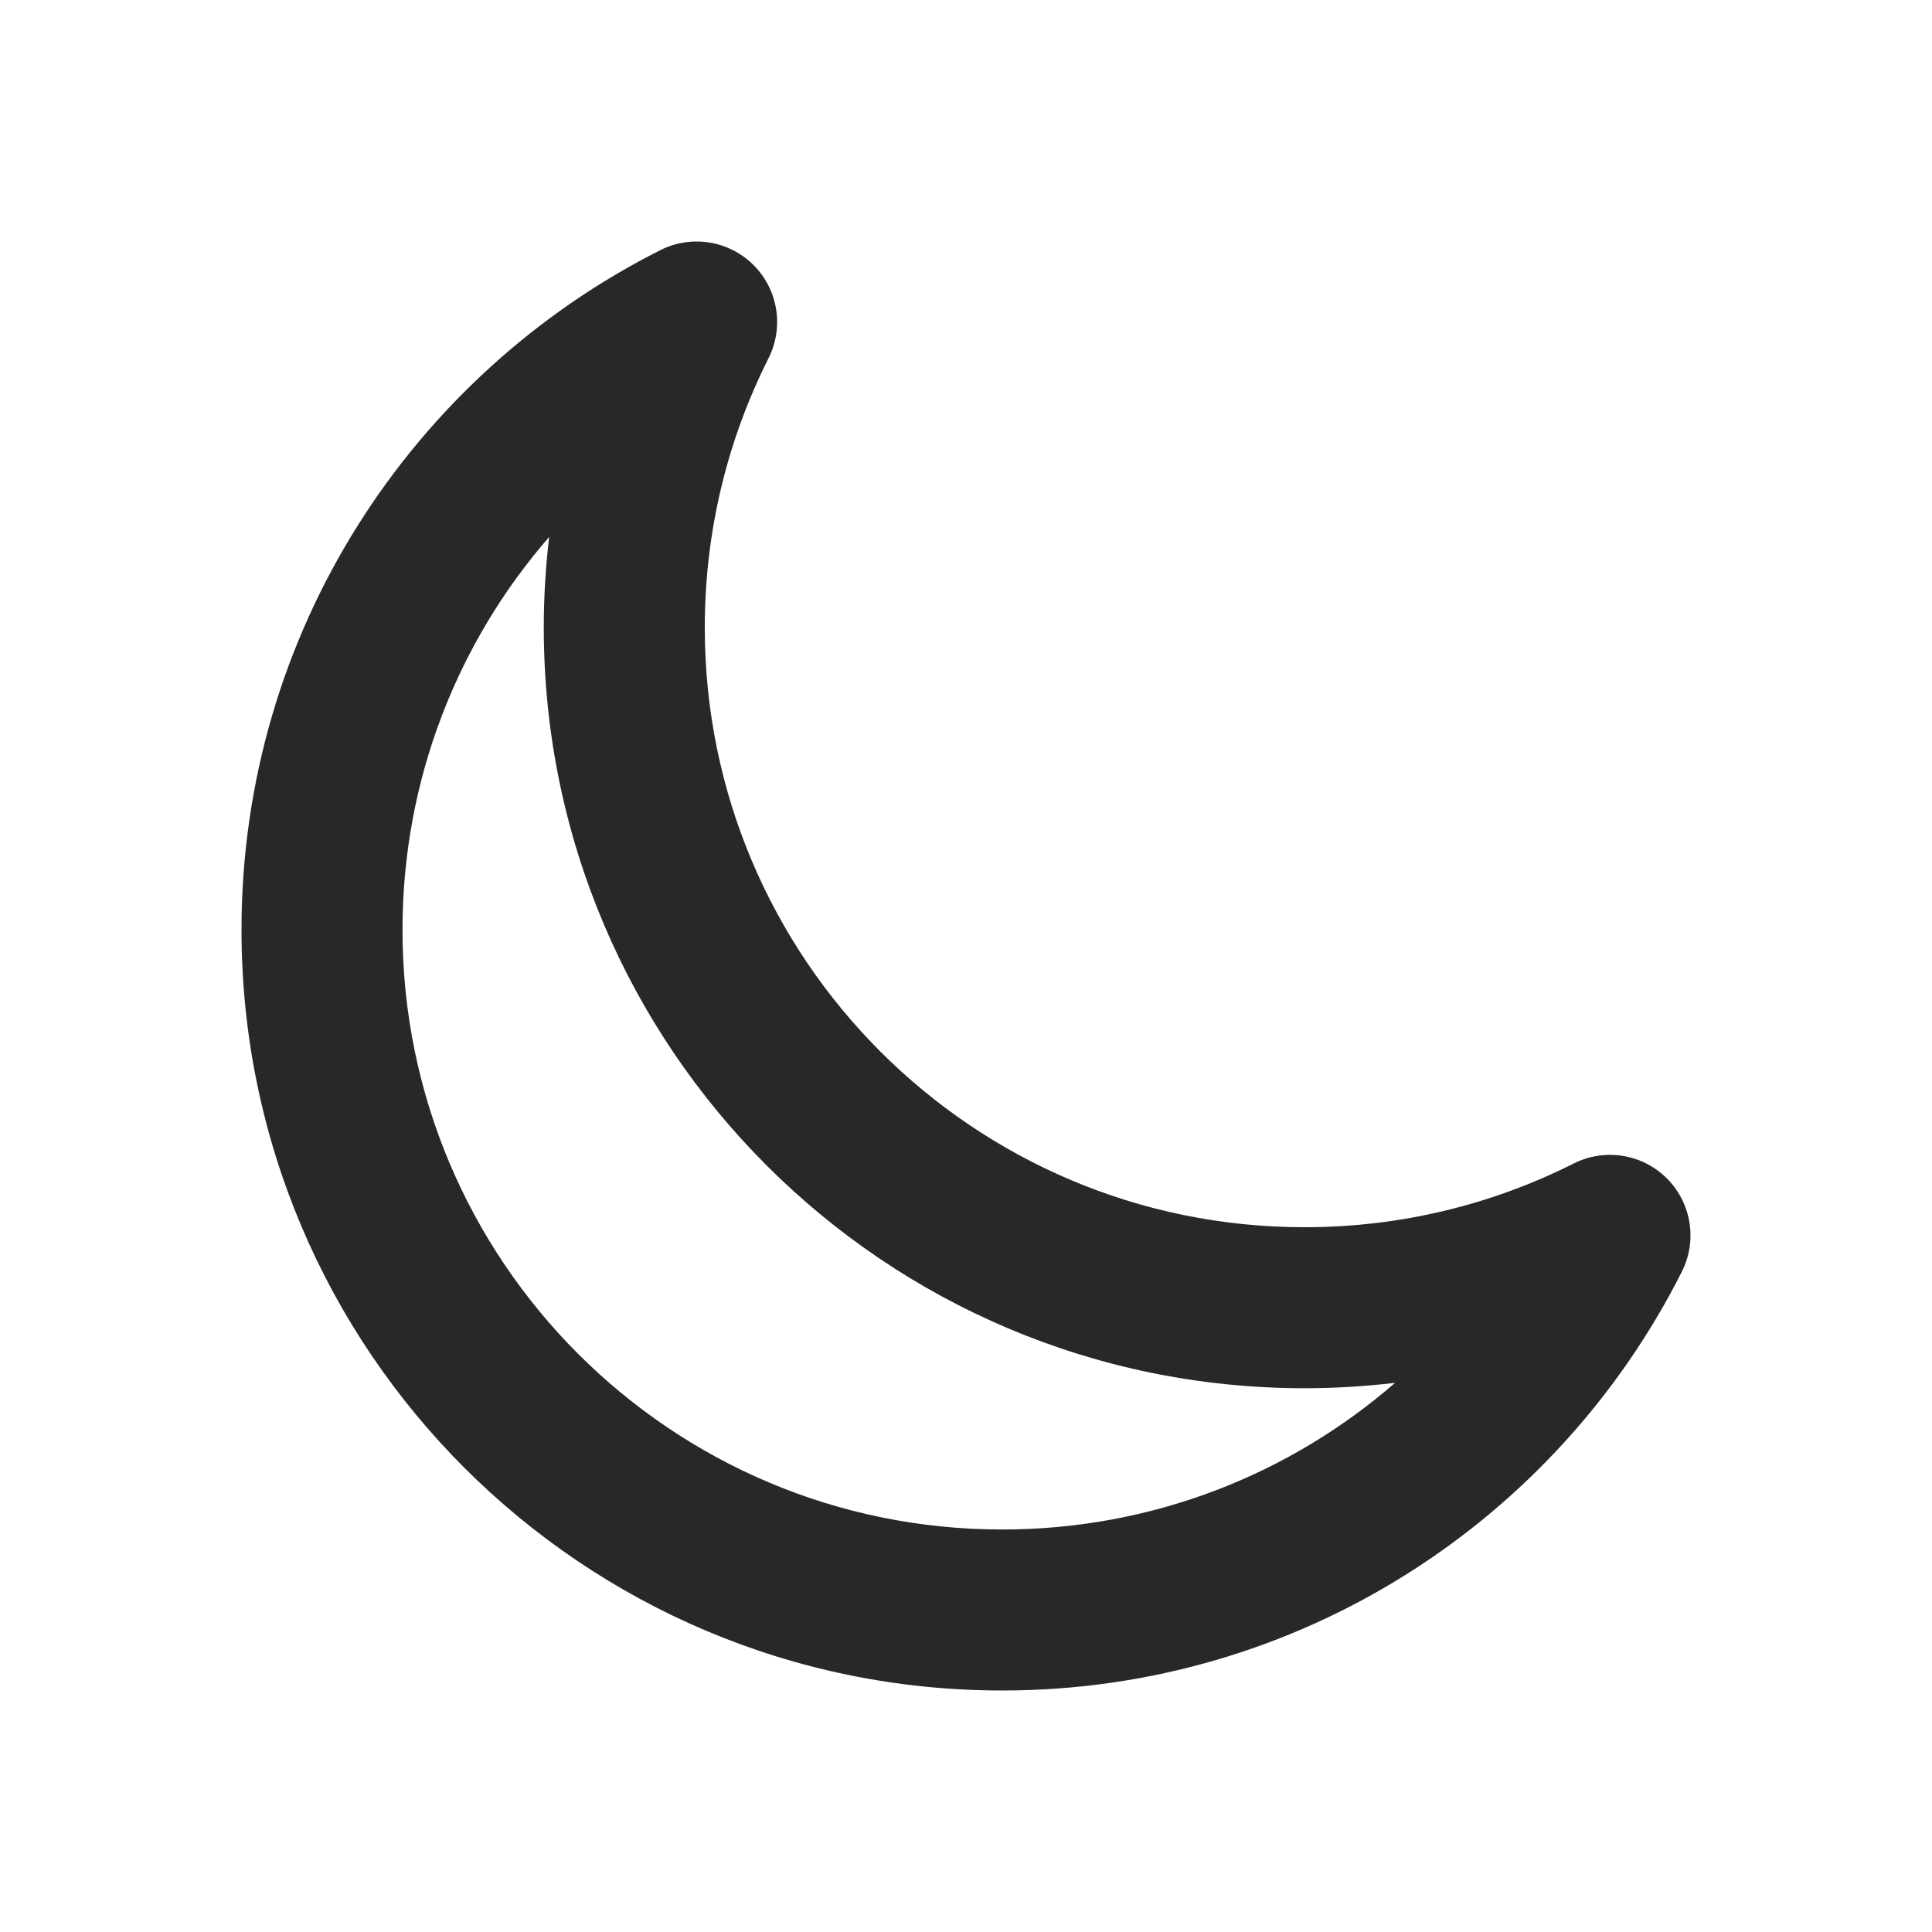
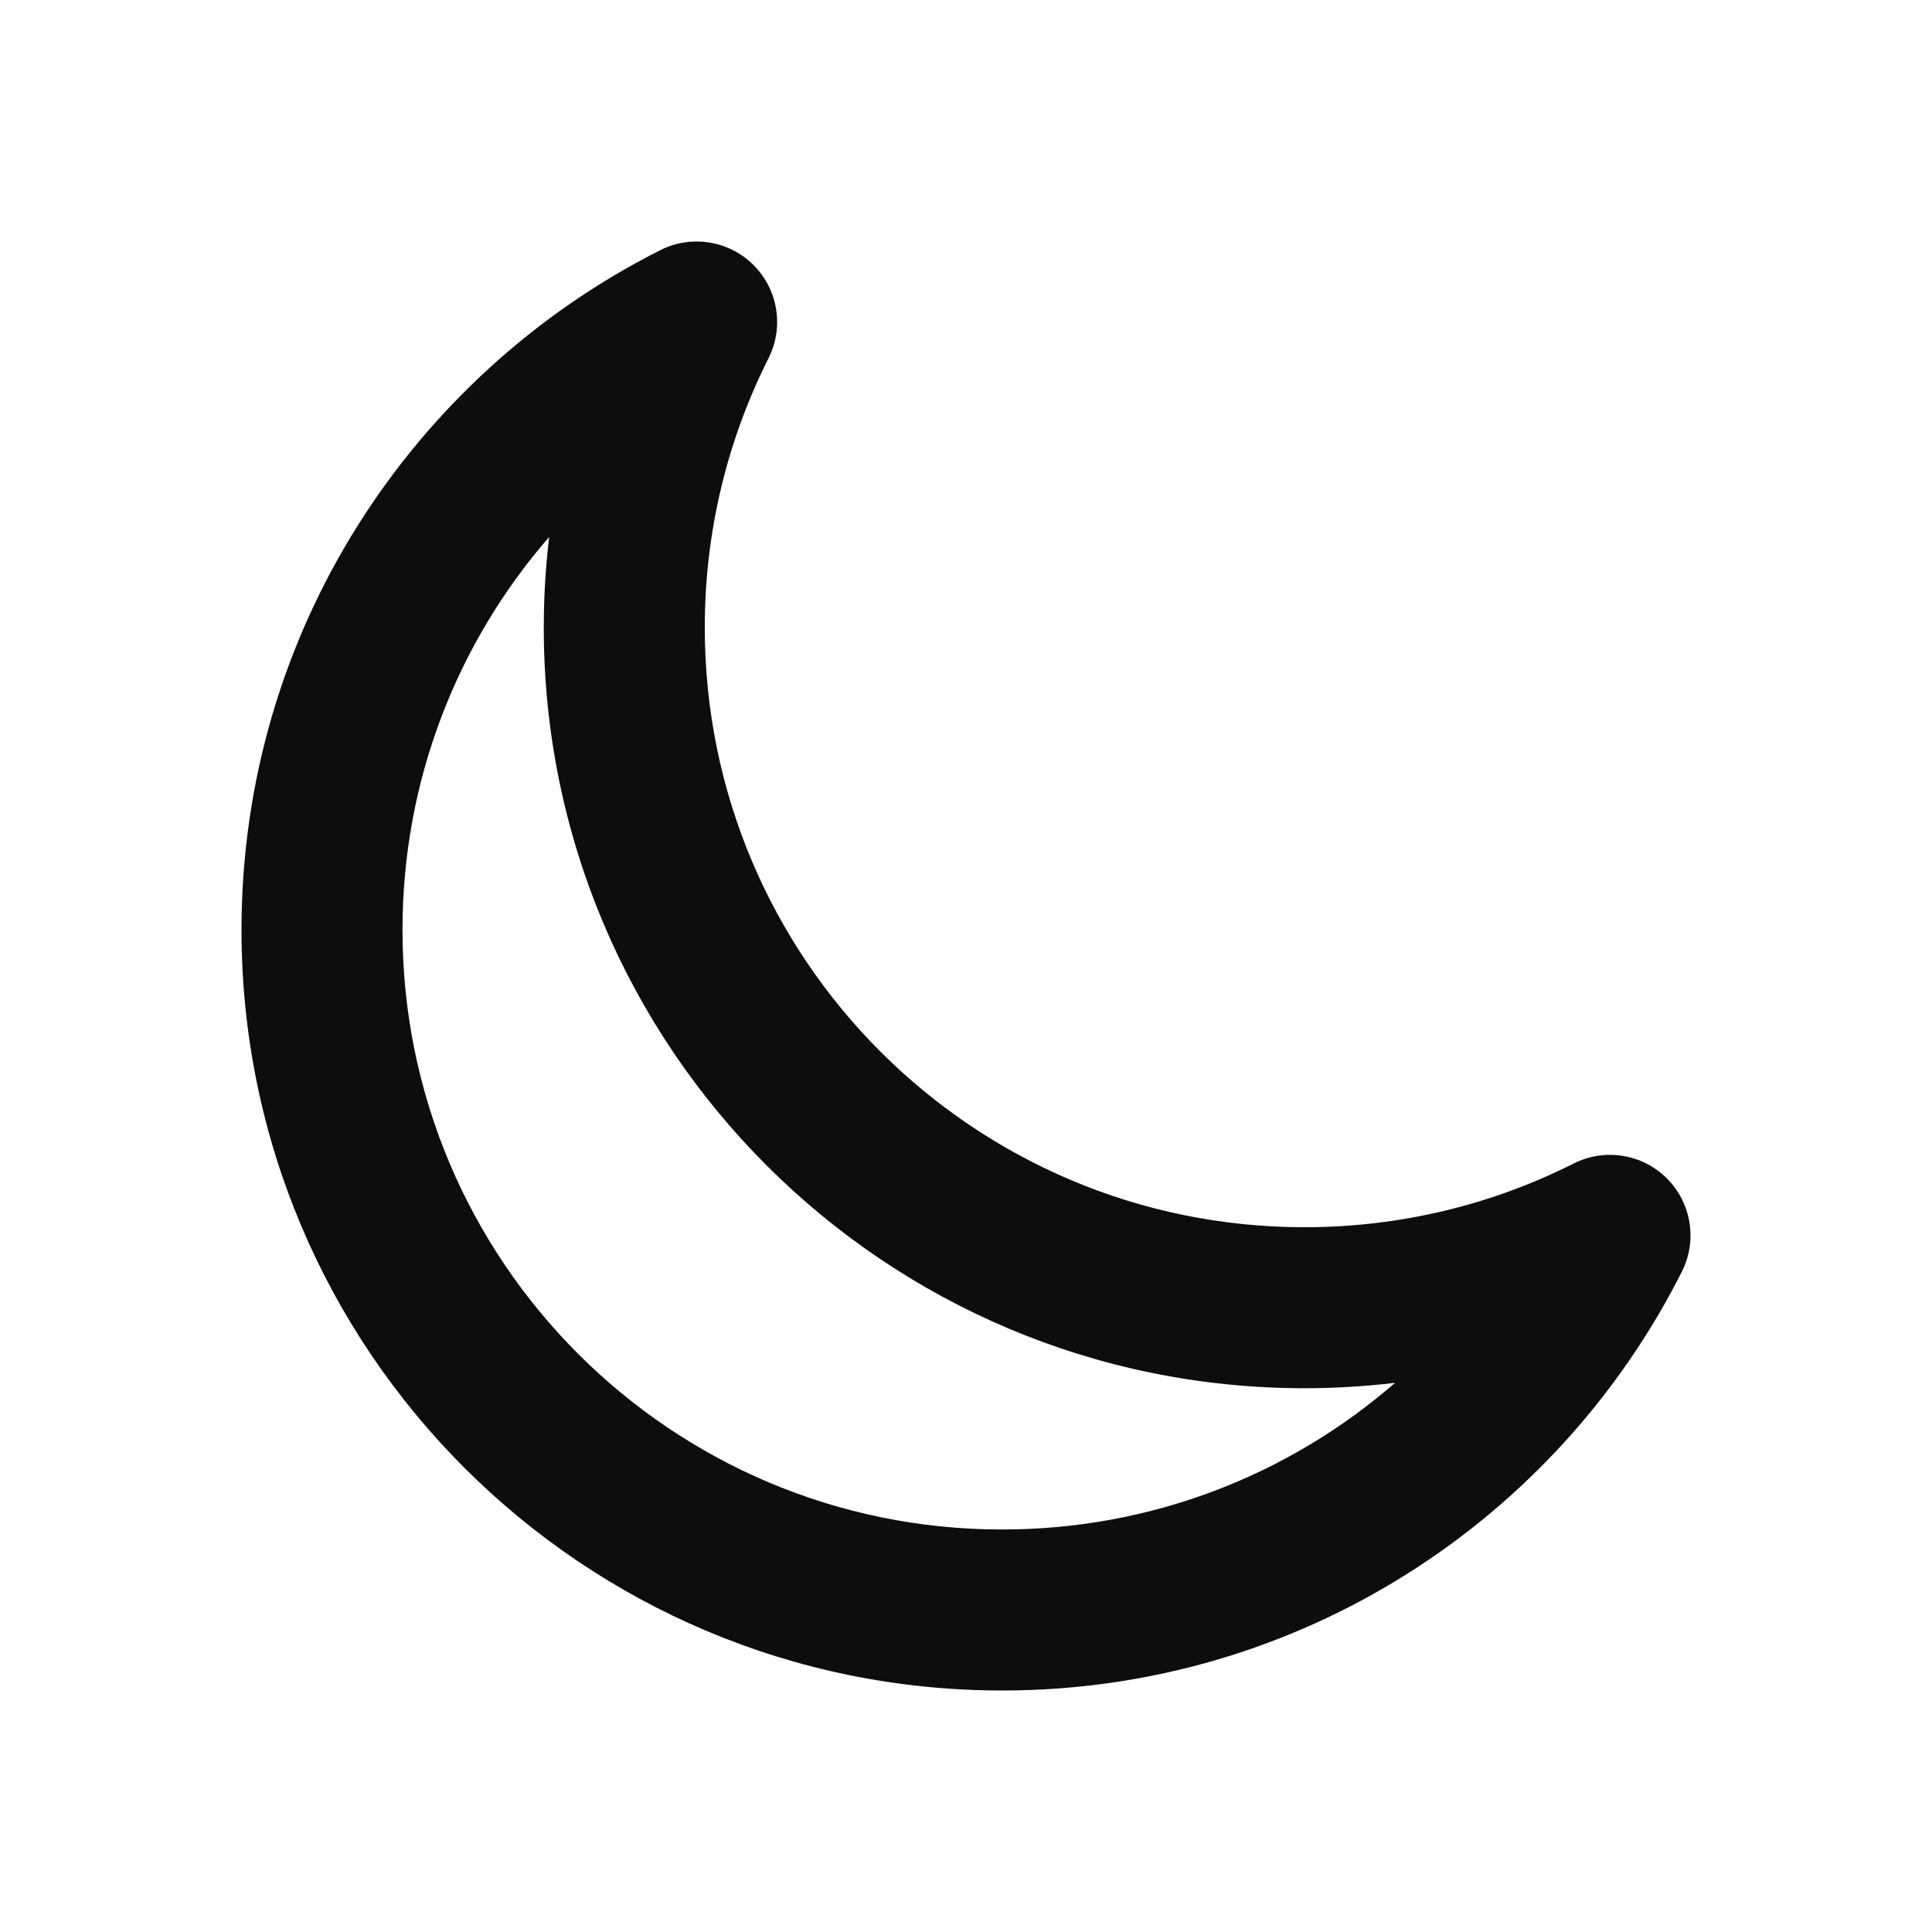
<svg xmlns="http://www.w3.org/2000/svg" width="24" height="24" viewBox="0 0 24 24" fill="none">
-   <path fill-rule="evenodd" clip-rule="evenodd" d="M9.361 3.293C9.666 3.598 9.741 4.064 9.547 4.45C9.041 5.455 8.755 6.59 8.755 7.796C8.755 11.91 12.09 15.245 16.204 15.245C17.41 15.245 18.545 14.959 19.55 14.453C19.936 14.259 20.402 14.334 20.707 14.639C21.012 14.944 21.087 15.411 20.893 15.796C19.34 18.881 16.143 21 12.449 21C7.231 21 3 16.77 3 11.551C3 7.857 5.119 4.66 8.204 3.107C8.589 2.913 9.056 2.988 9.361 3.293ZM6.822 6.67C5.686 7.977 5 9.684 5 11.551C5 15.665 8.335 19 12.449 19C14.316 19 16.023 18.314 17.33 17.178C16.961 17.222 16.585 17.245 16.204 17.245C10.986 17.245 6.755 13.014 6.755 7.796C6.755 7.415 6.778 7.039 6.822 6.67Z" fill="#282828" />
+   <path fill-rule="evenodd" clip-rule="evenodd" d="M9.361 3.293C9.666 3.598 9.741 4.064 9.547 4.45C9.041 5.455 8.755 6.59 8.755 7.796C8.755 11.91 12.09 15.245 16.204 15.245C17.41 15.245 18.545 14.959 19.55 14.453C19.936 14.259 20.402 14.334 20.707 14.639C21.012 14.944 21.087 15.411 20.893 15.796C19.34 18.881 16.143 21 12.449 21C7.231 21 3 16.77 3 11.551C3 7.857 5.119 4.66 8.204 3.107C8.589 2.913 9.056 2.988 9.361 3.293ZM6.822 6.67C5.686 7.977 5 9.684 5 11.551C5 15.665 8.335 19 12.449 19C14.316 19 16.023 18.314 17.33 17.178C16.961 17.222 16.585 17.245 16.204 17.245C10.986 17.245 6.755 13.014 6.755 7.796C6.755 7.415 6.778 7.039 6.822 6.67Z" fill="#0D0D0D" />
</svg>
